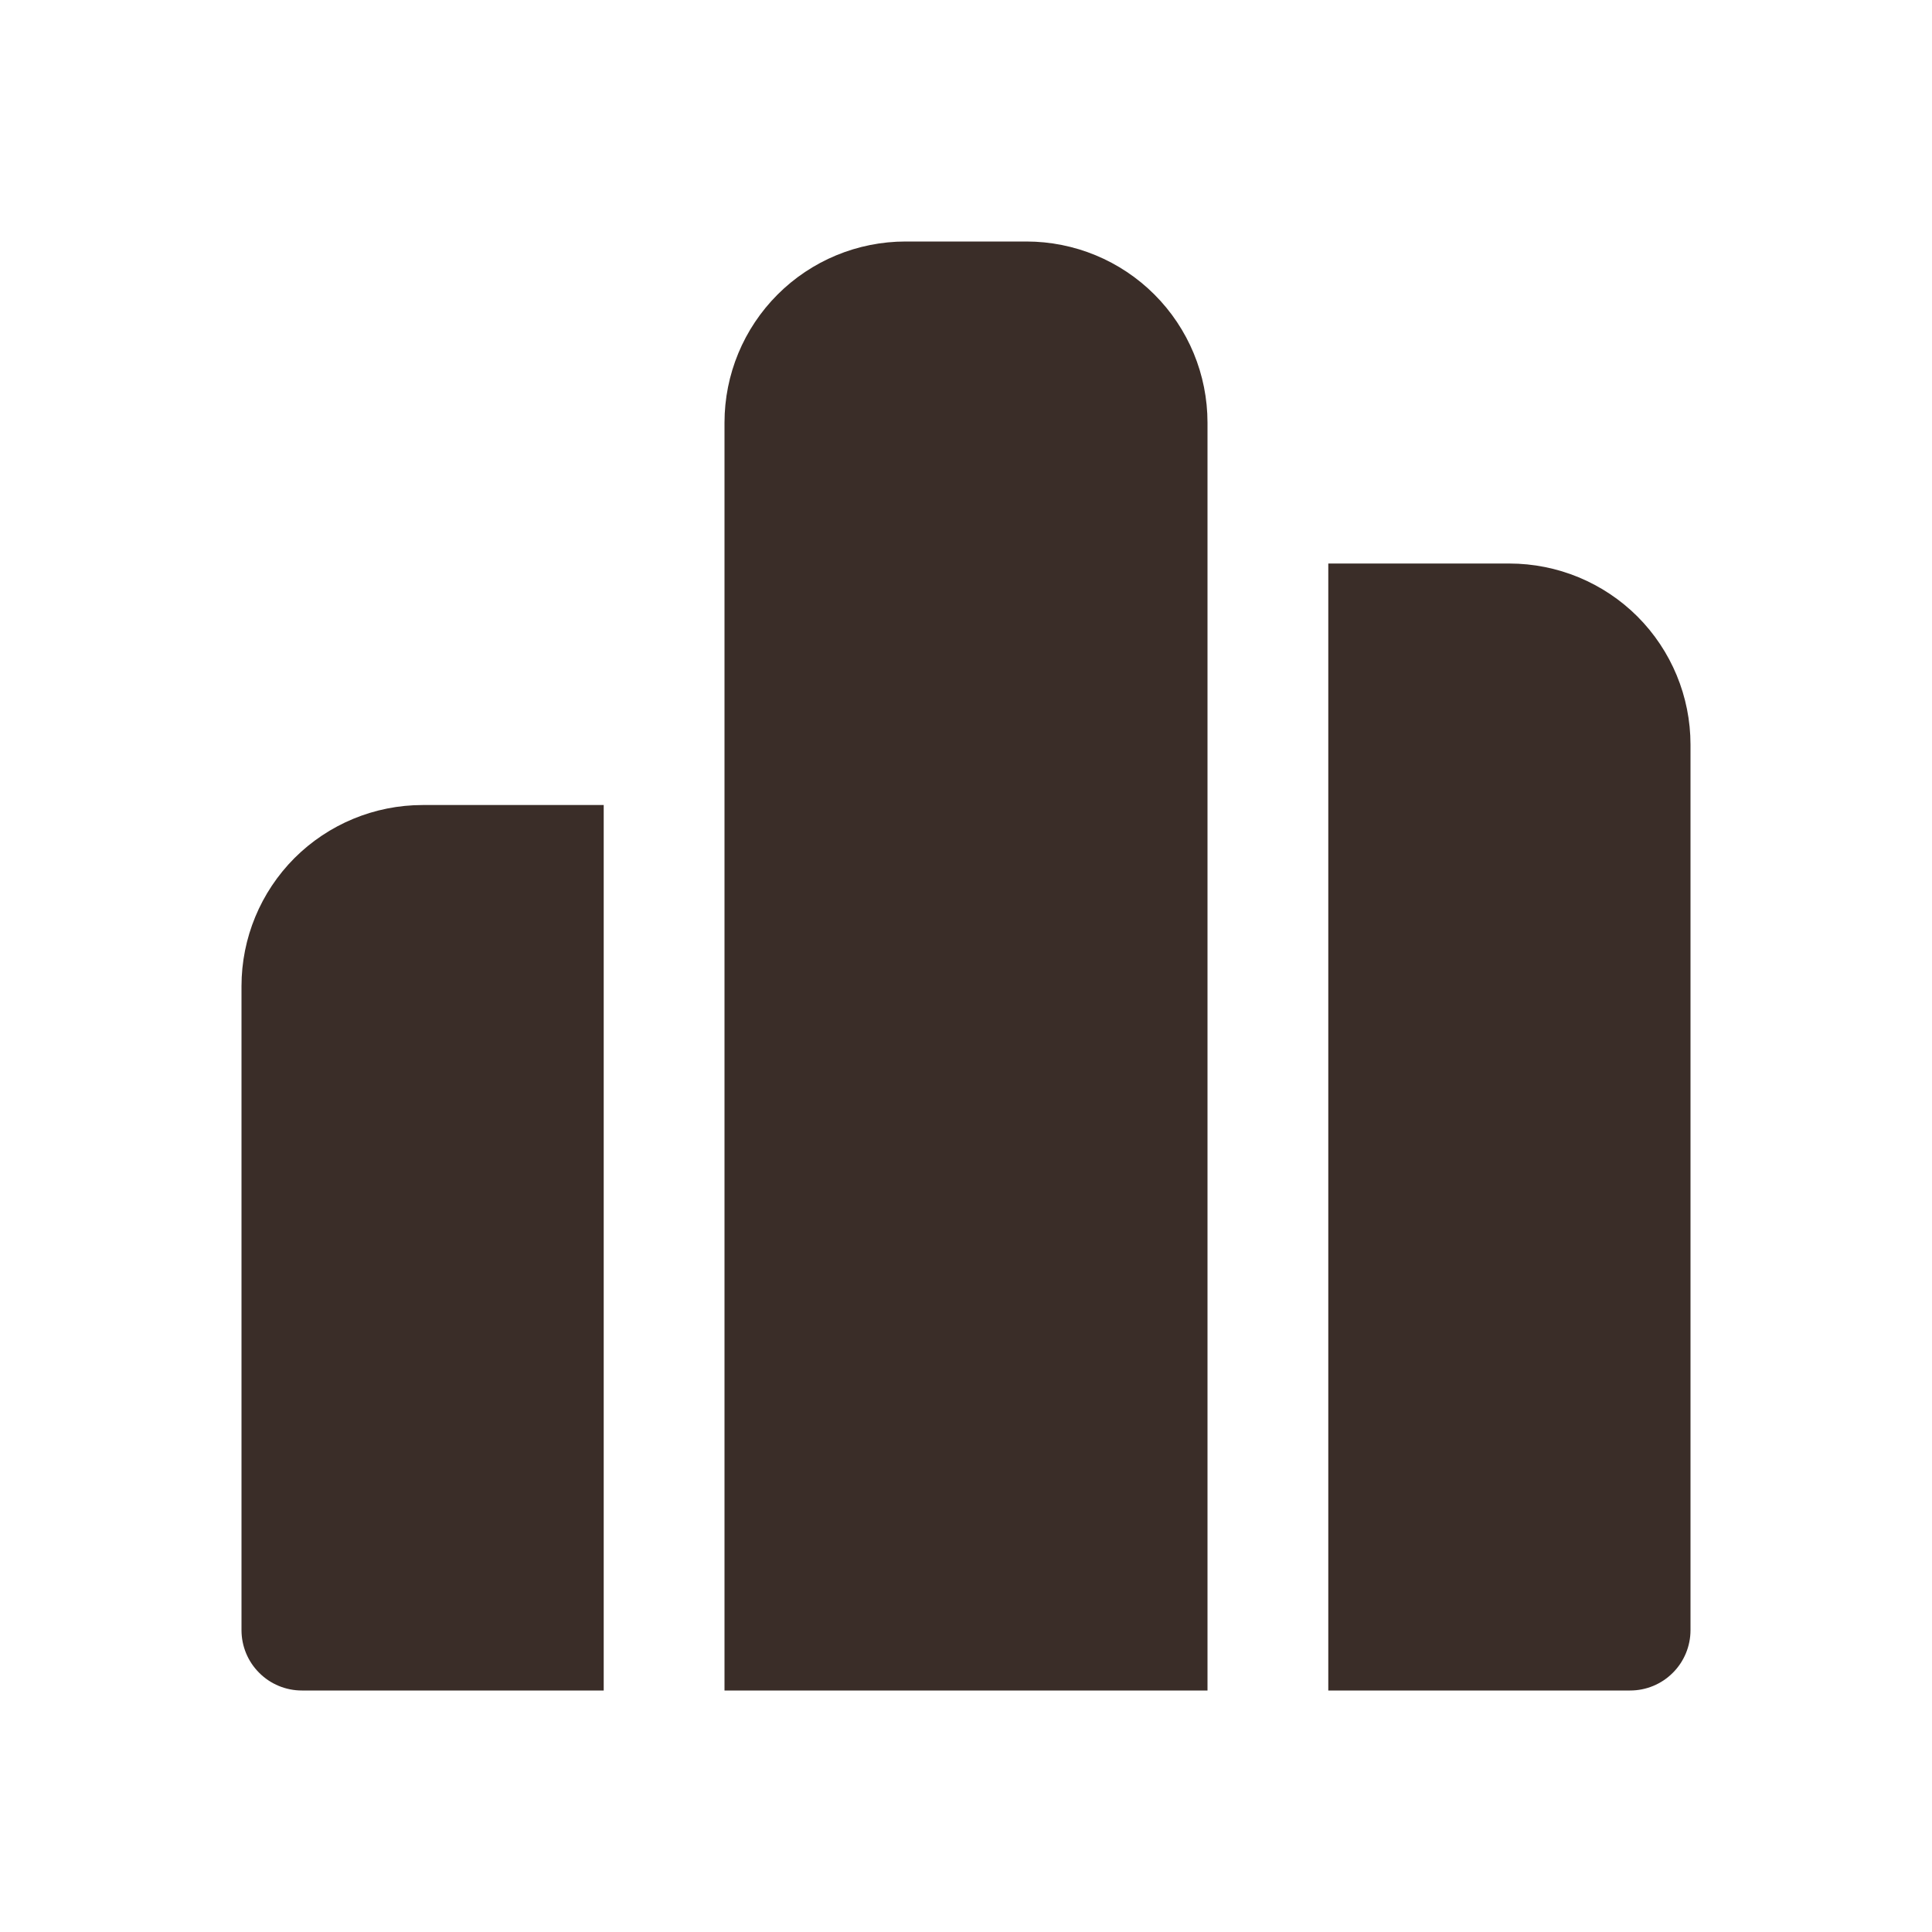
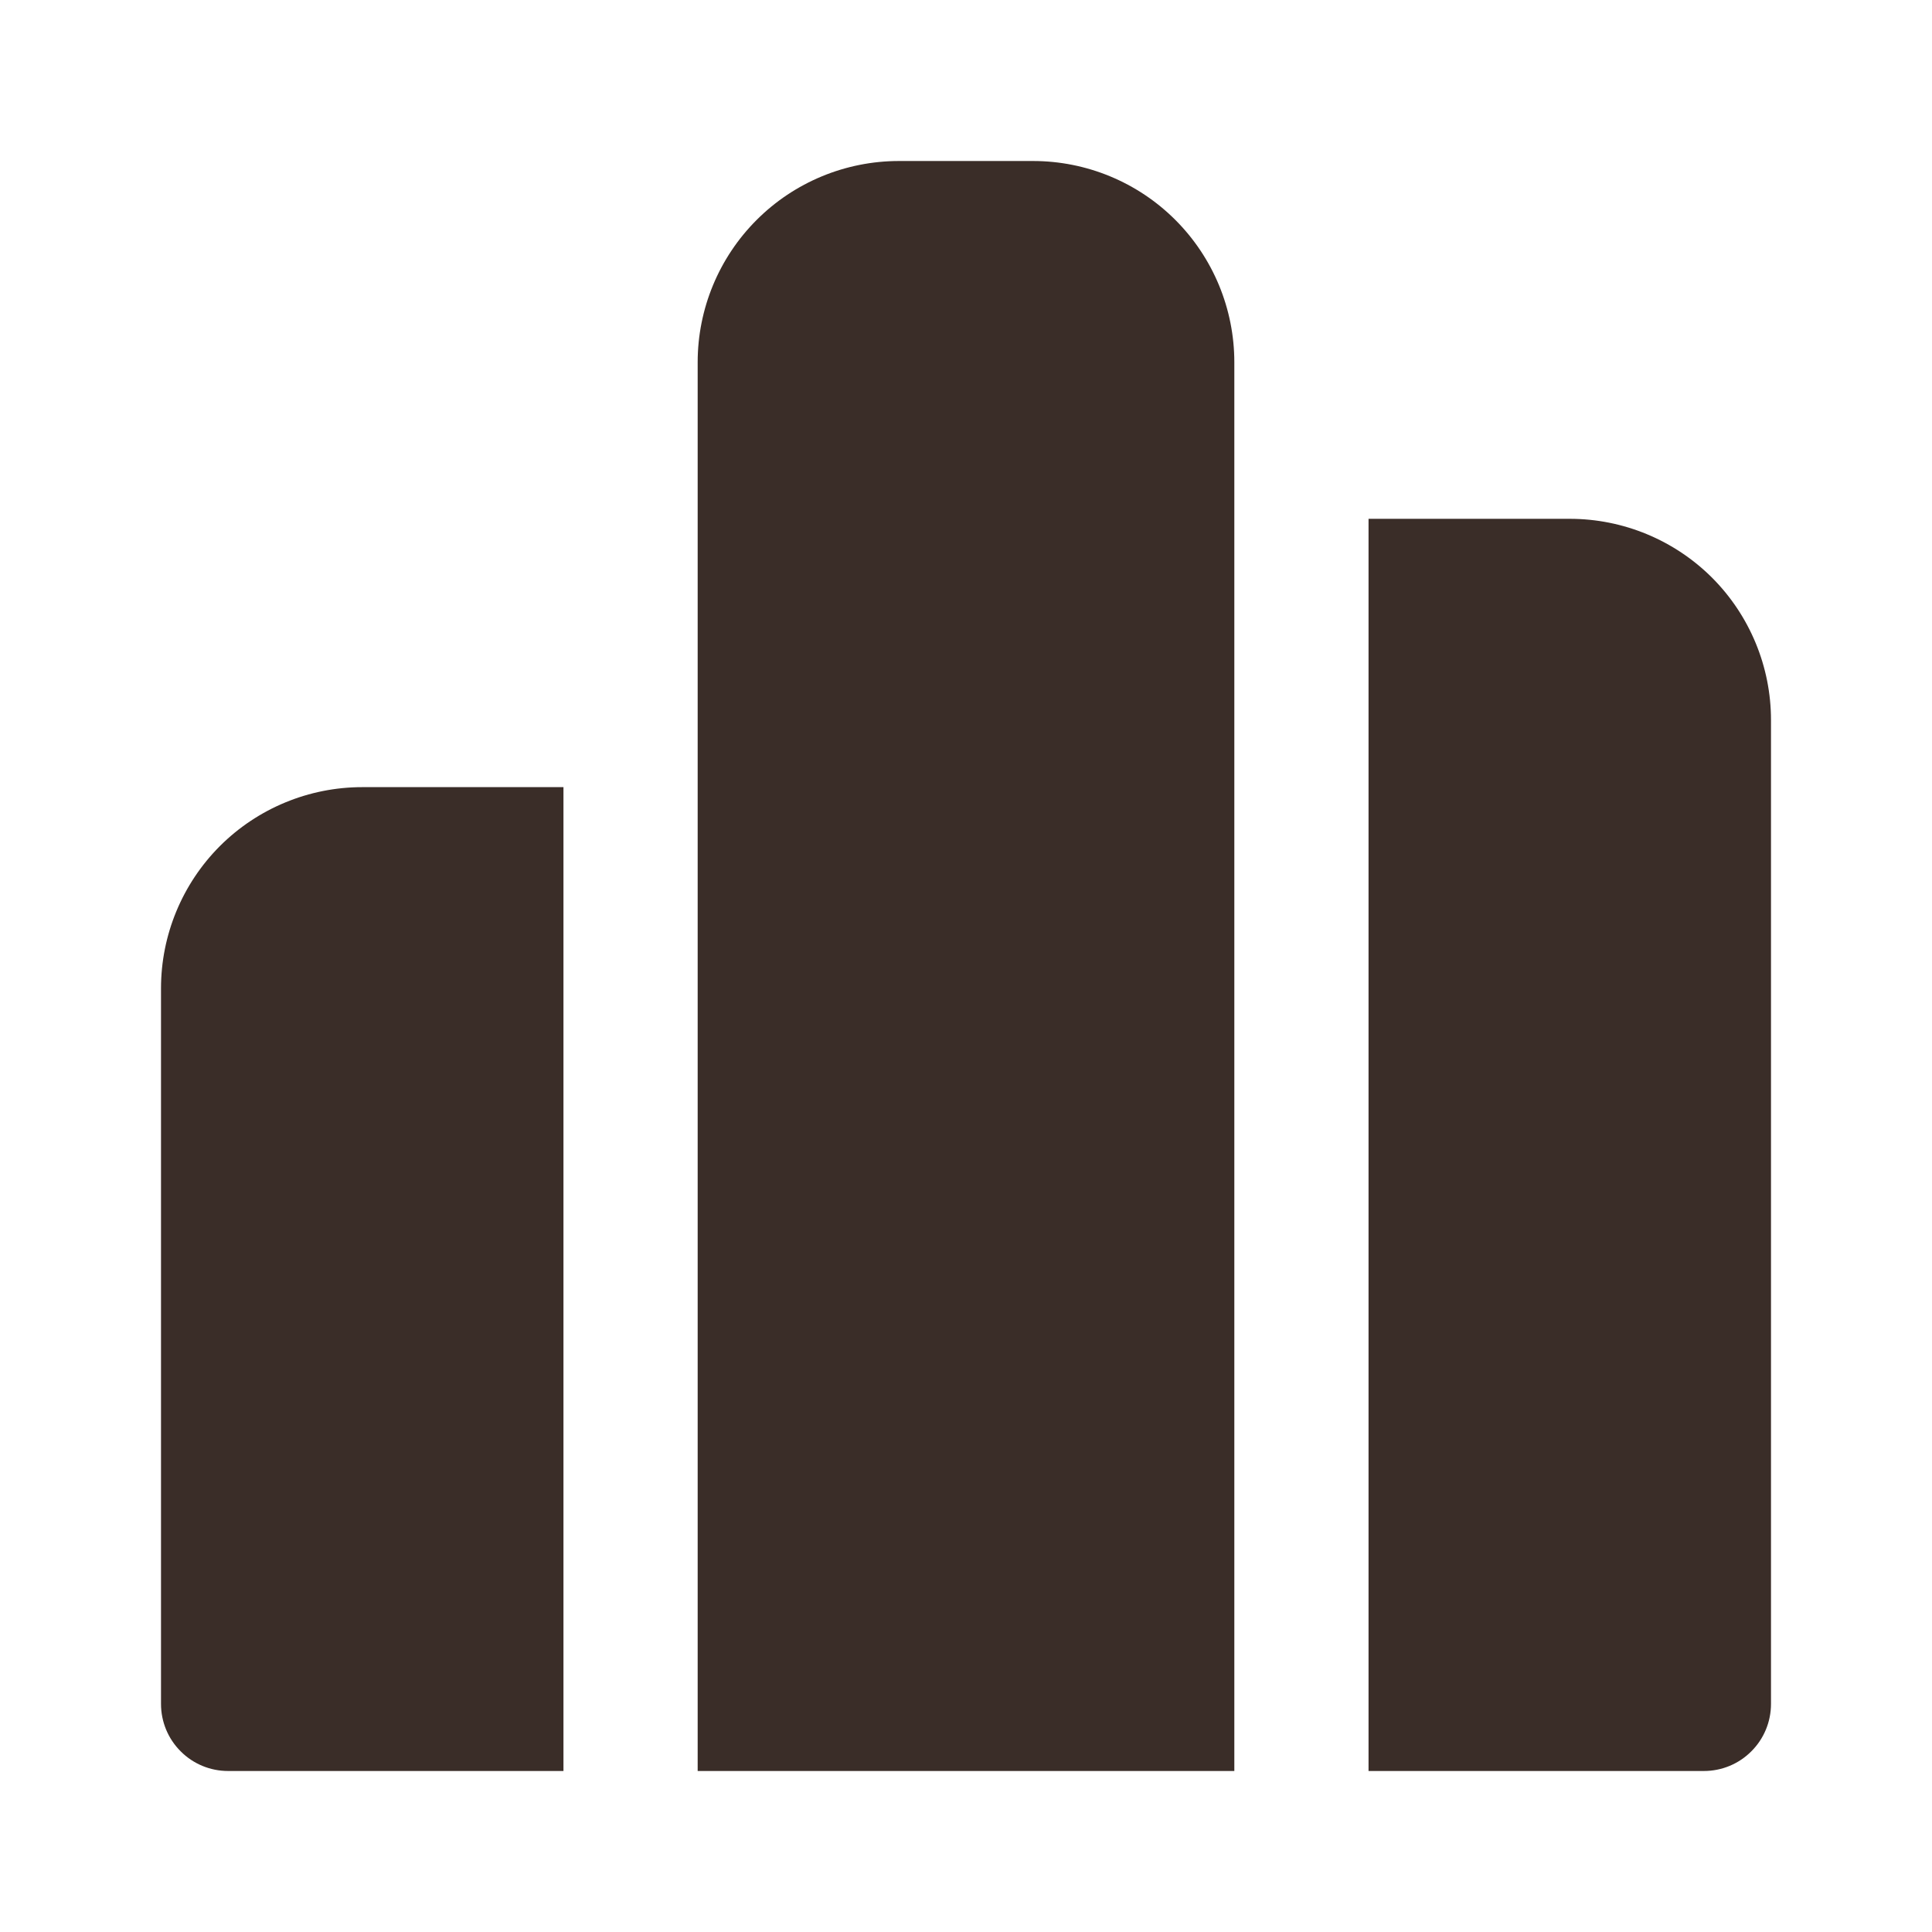
<svg xmlns="http://www.w3.org/2000/svg" width="25" height="25" viewBox="0 0 25 25" fill="none">
-   <path d="M7.812 10.417V21.875H3.906C3.699 21.875 3.5 21.793 3.354 21.646C3.207 21.5 3.125 21.301 3.125 21.094V12.76C3.125 12.139 3.372 11.543 3.811 11.103C4.251 10.664 4.847 10.417 5.469 10.417H7.812ZM13.281 3.125C13.903 3.125 14.499 3.372 14.938 3.811C15.378 4.251 15.625 4.847 15.625 5.469V21.875H9.375V5.469C9.375 4.847 9.622 4.251 10.062 3.811C10.501 3.372 11.097 3.125 11.719 3.125H13.281ZM19.531 7.292C20.153 7.292 20.749 7.539 21.189 7.978C21.628 8.418 21.875 9.014 21.875 9.635V21.094C21.875 21.301 21.793 21.5 21.646 21.646C21.5 21.793 21.301 21.875 21.094 21.875H17.188V7.292H19.531Z" fill="#3A2D28" />
+   <path transform="translate(12.5 12.5) scale(1.1111) translate(-12.5 -12.5)" d="M7.812 10.417V21.875H3.906C3.699 21.875 3.5 21.793 3.354 21.646C3.207 21.5 3.125 21.301 3.125 21.094V12.76C3.125 12.139 3.372 11.543 3.811 11.103C4.251 10.664 4.847 10.417 5.469 10.417H7.812ZM13.281 3.125C13.903 3.125 14.499 3.372 14.938 3.811C15.378 4.251 15.625 4.847 15.625 5.469V21.875H9.375V5.469C9.375 4.847 9.622 4.251 10.062 3.811C10.501 3.372 11.097 3.125 11.719 3.125H13.281ZM19.531 7.292C20.153 7.292 20.749 7.539 21.189 7.978C21.628 8.418 21.875 9.014 21.875 9.635V21.094C21.875 21.301 21.793 21.5 21.646 21.646C21.5 21.793 21.301 21.875 21.094 21.875H17.188V7.292H19.531Z" fill="#3A2D28" />
</svg>
